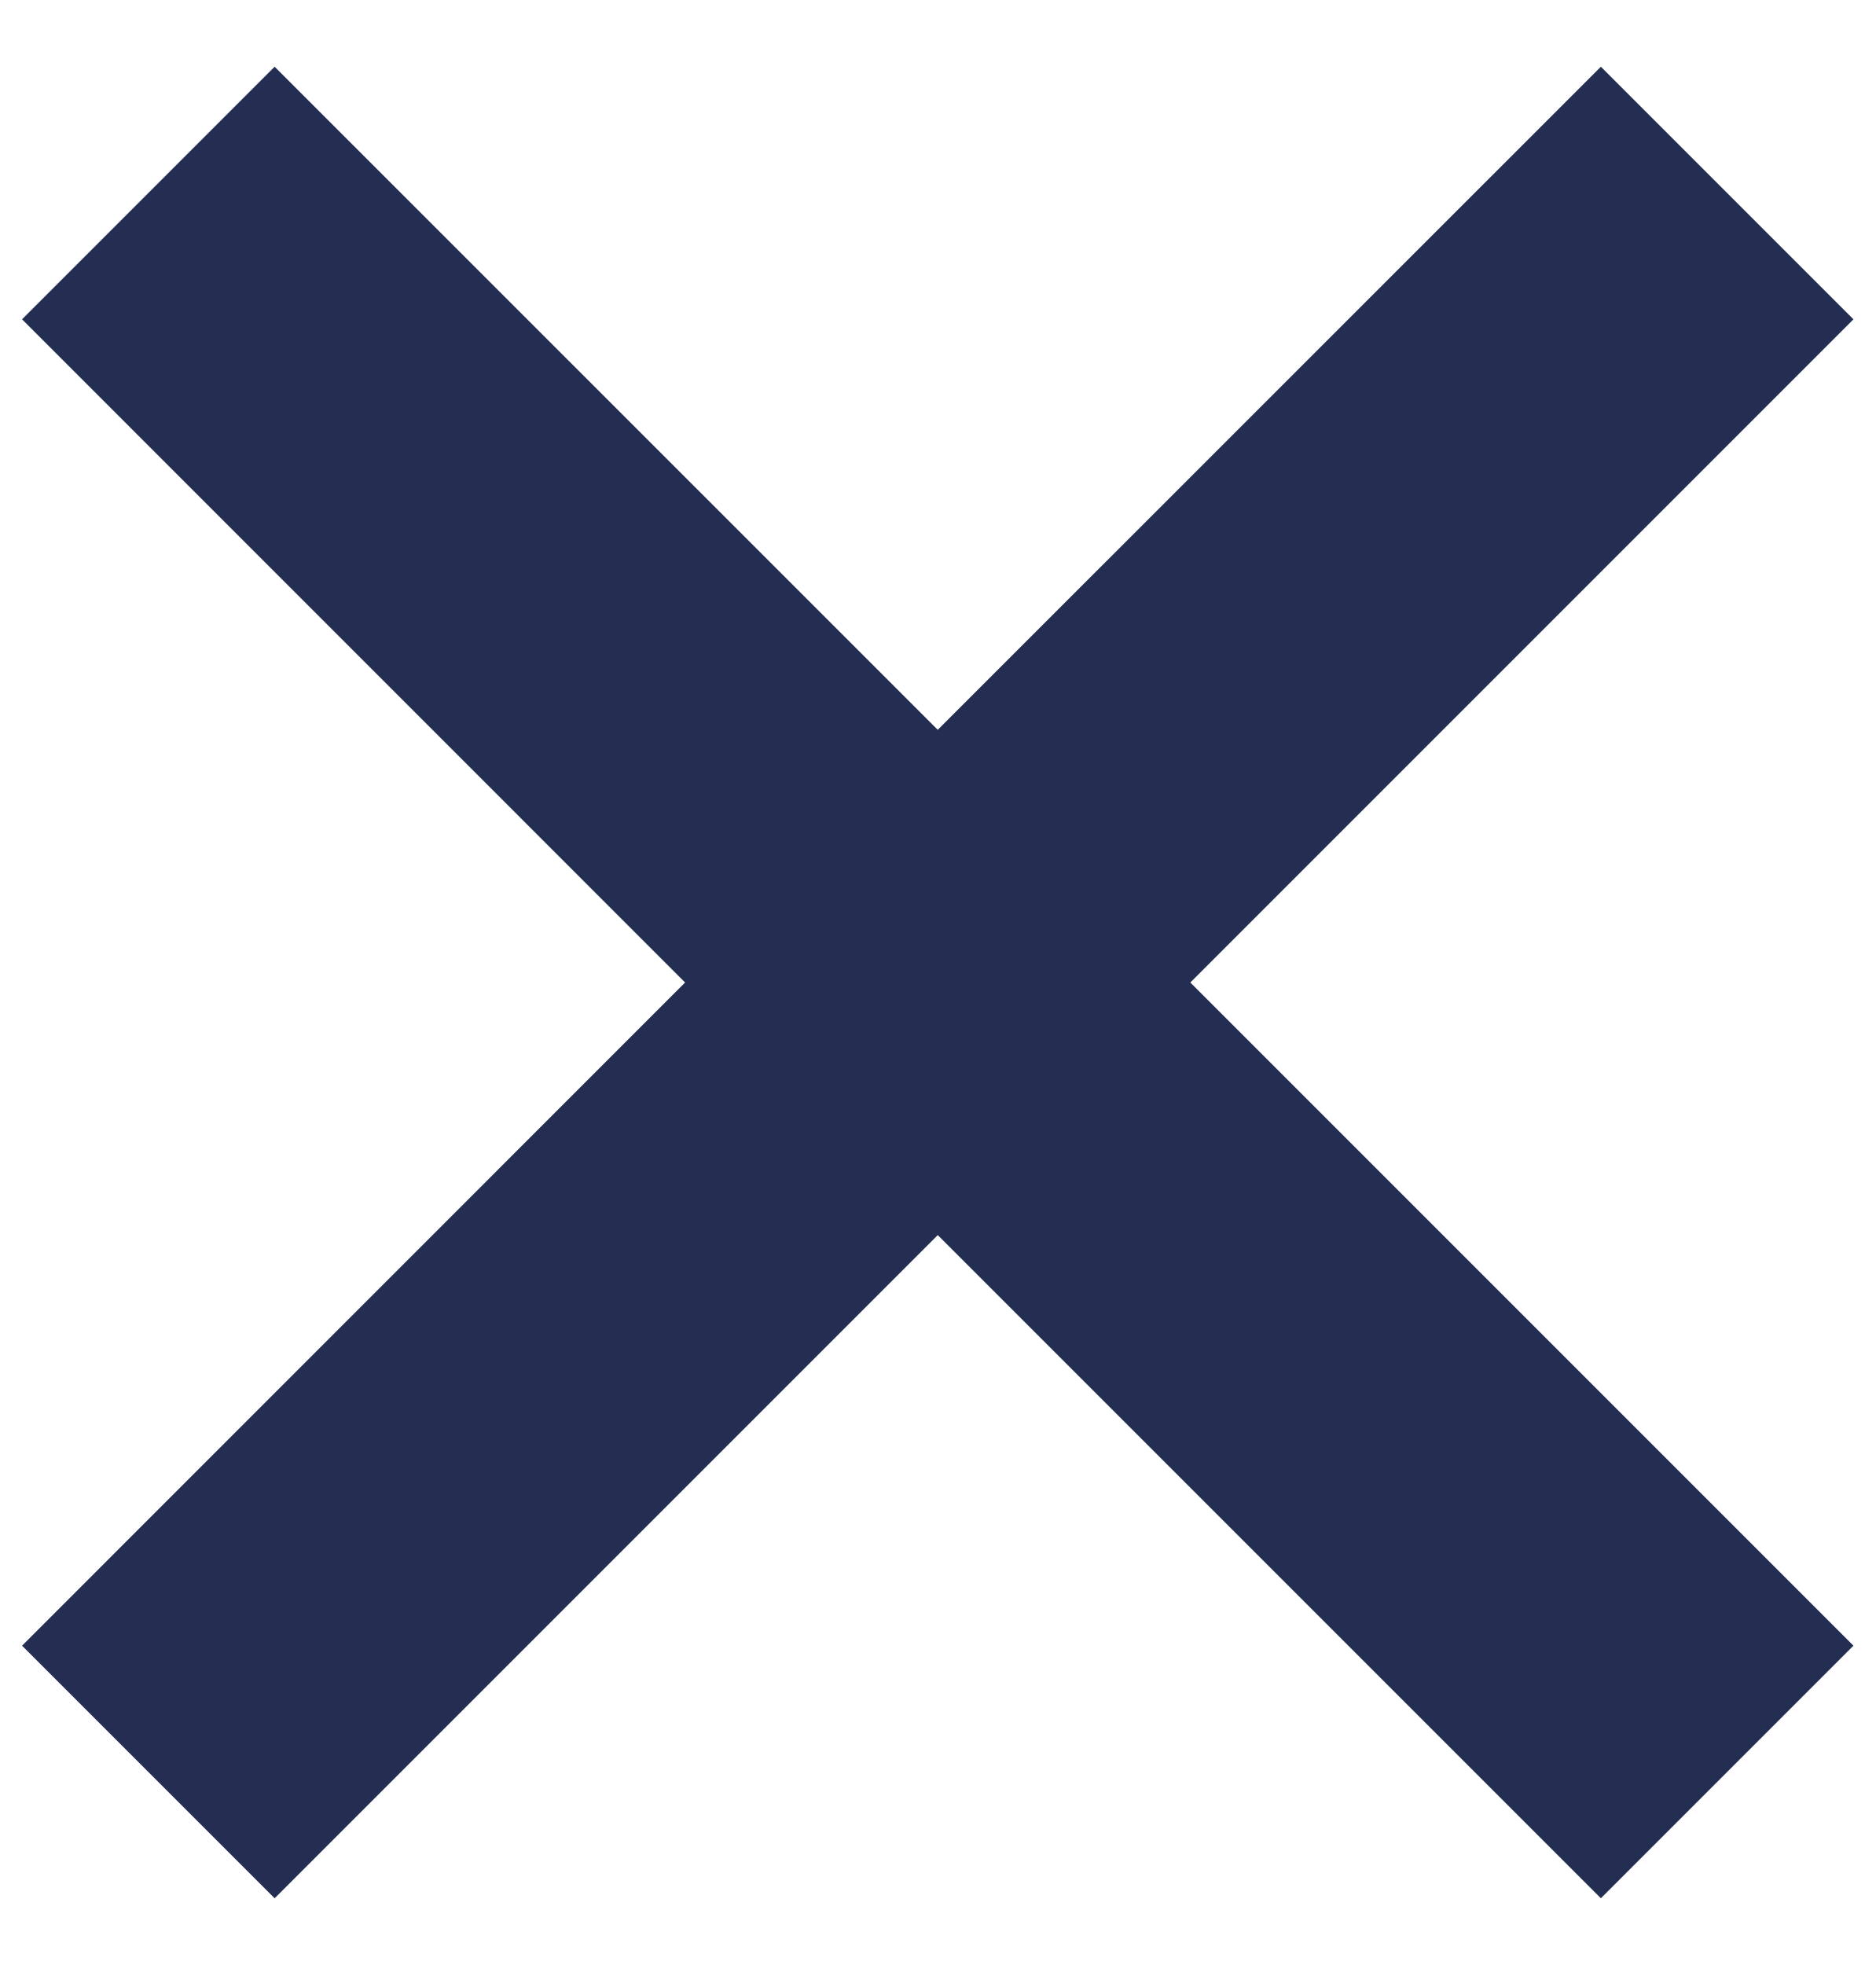
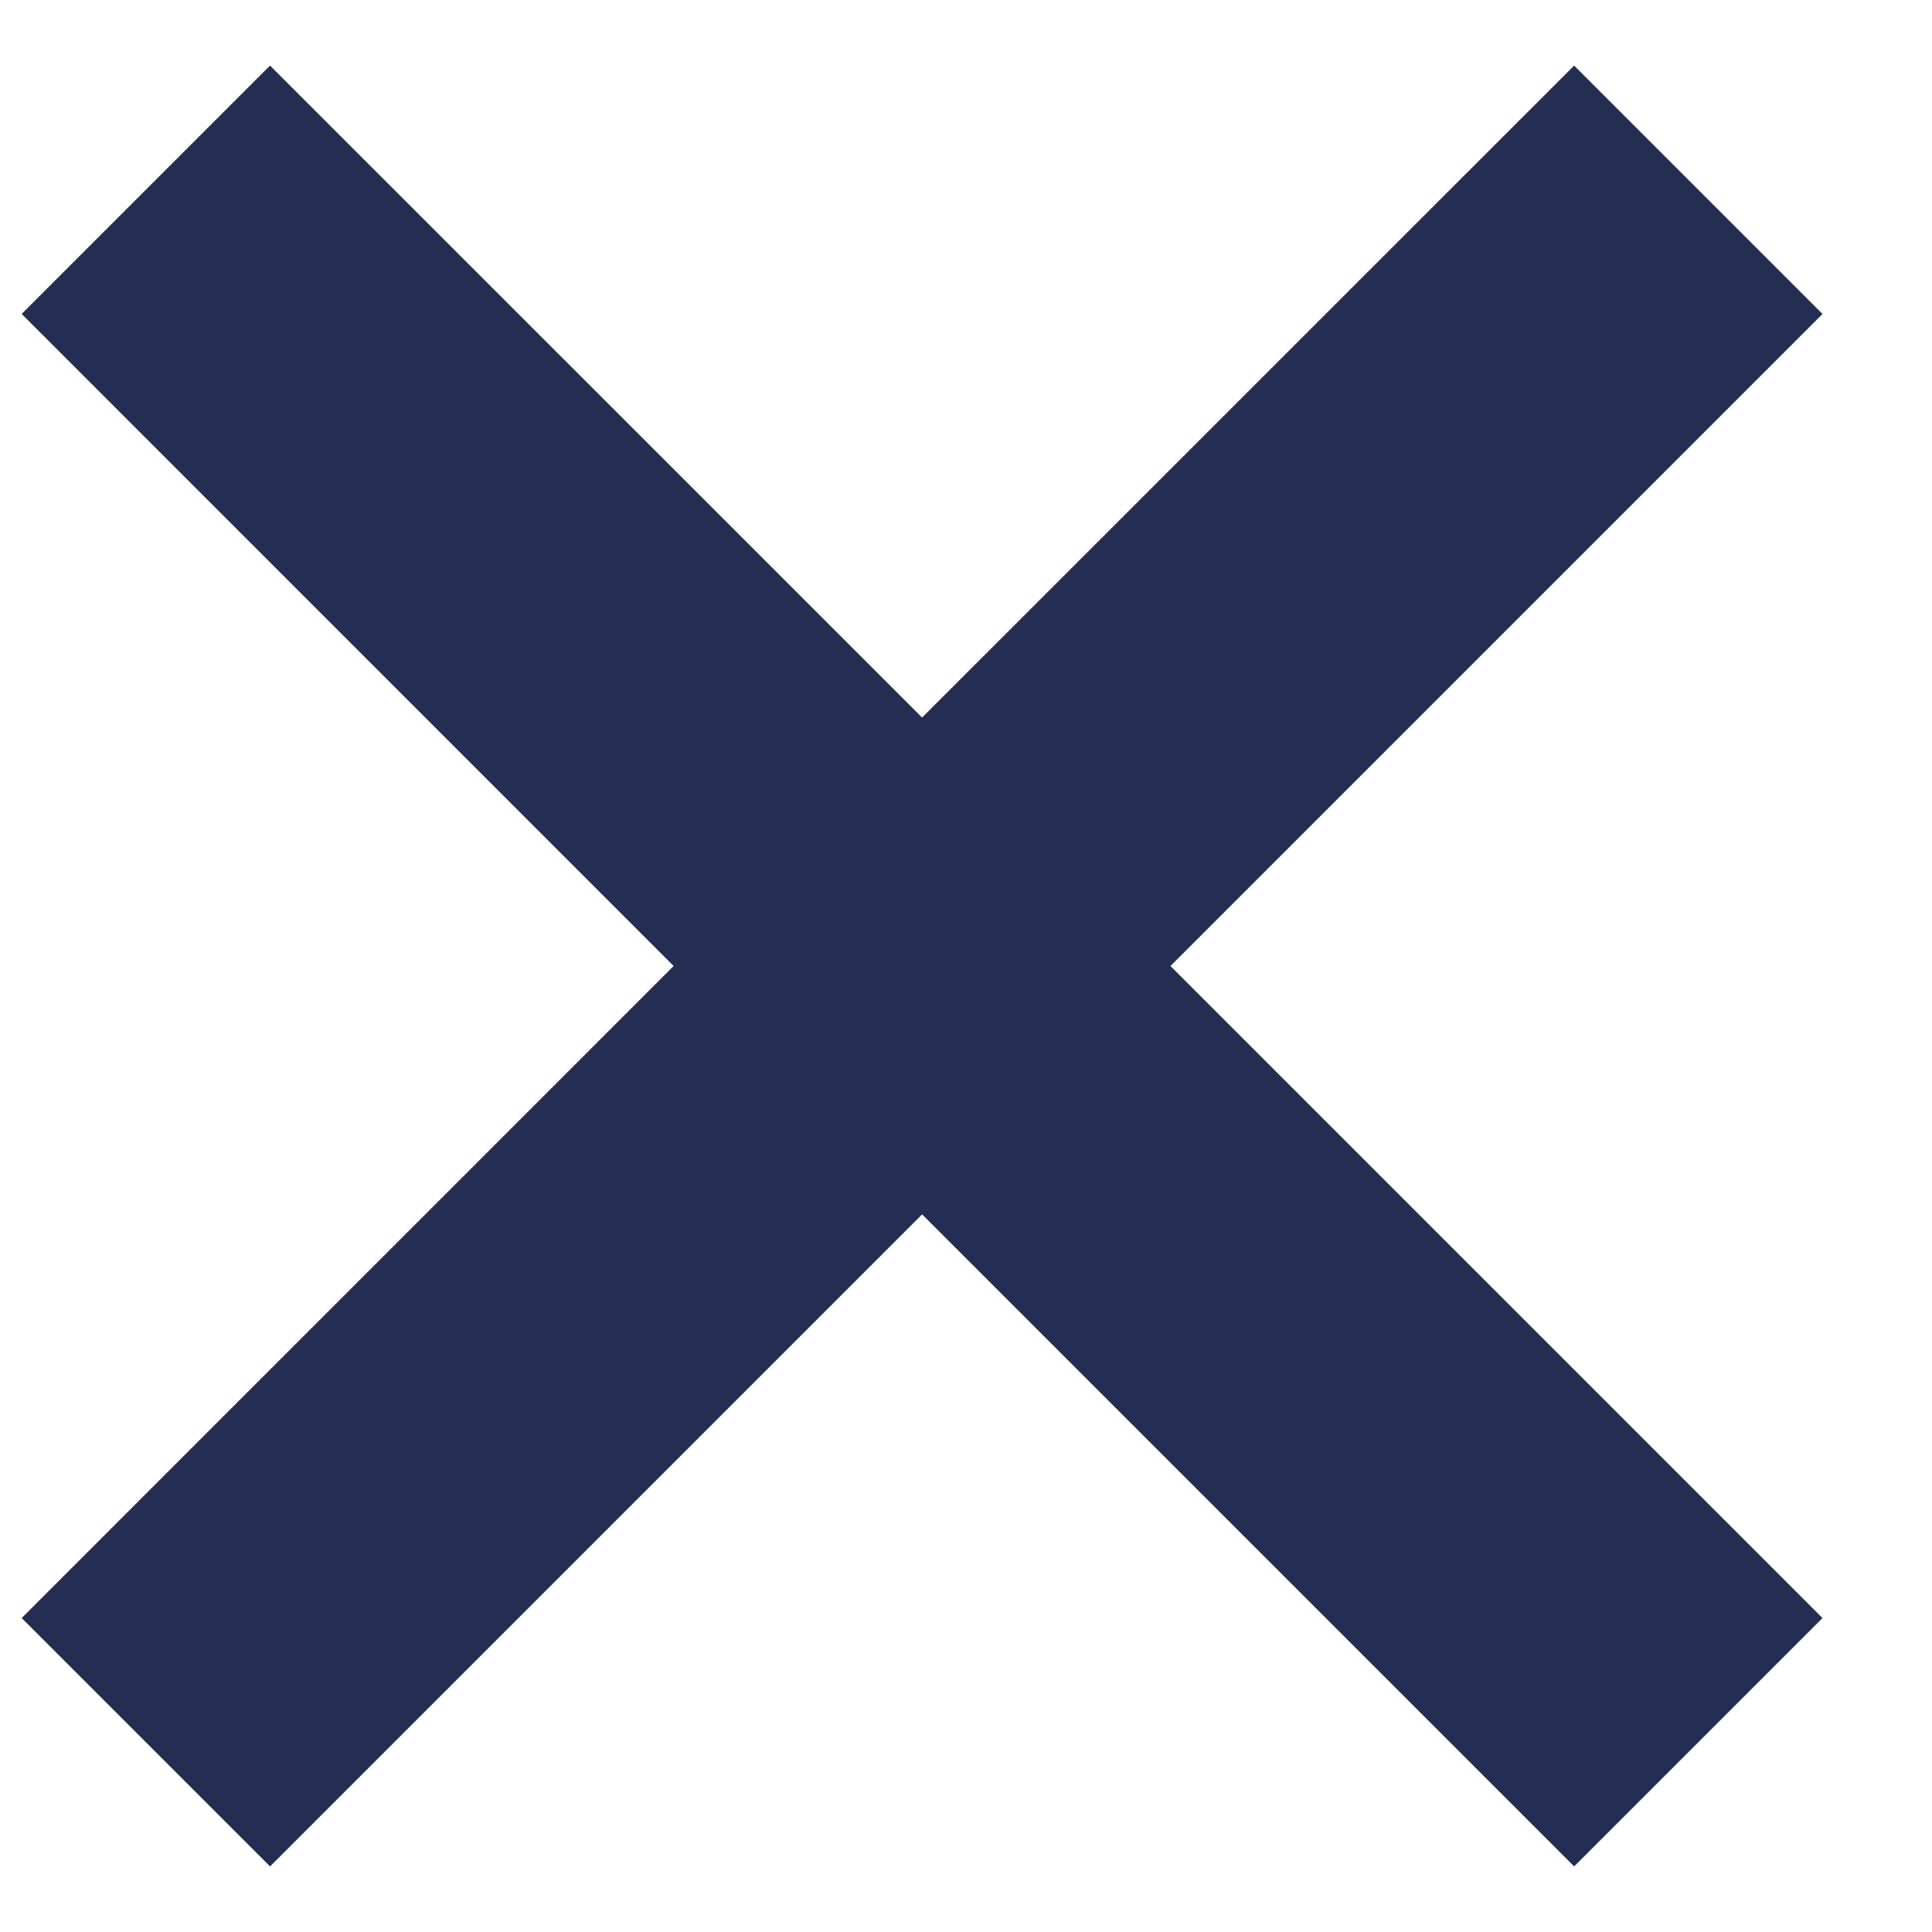
- <svg xmlns="http://www.w3.org/2000/svg" width="21" height="22">
+ <svg xmlns="http://www.w3.org/2000/svg" width="22" height="22">
  <path fill="#242D52" fill-rule="evenodd" d="M17.925.747l2.828 2.828L13.328 11l7.425 7.425-2.828 2.828-7.425-7.425-7.425 7.425-2.828-2.828L7.671 11 .247 3.575 3.075.747 10.5 8.171 17.925.747z" />
</svg>
